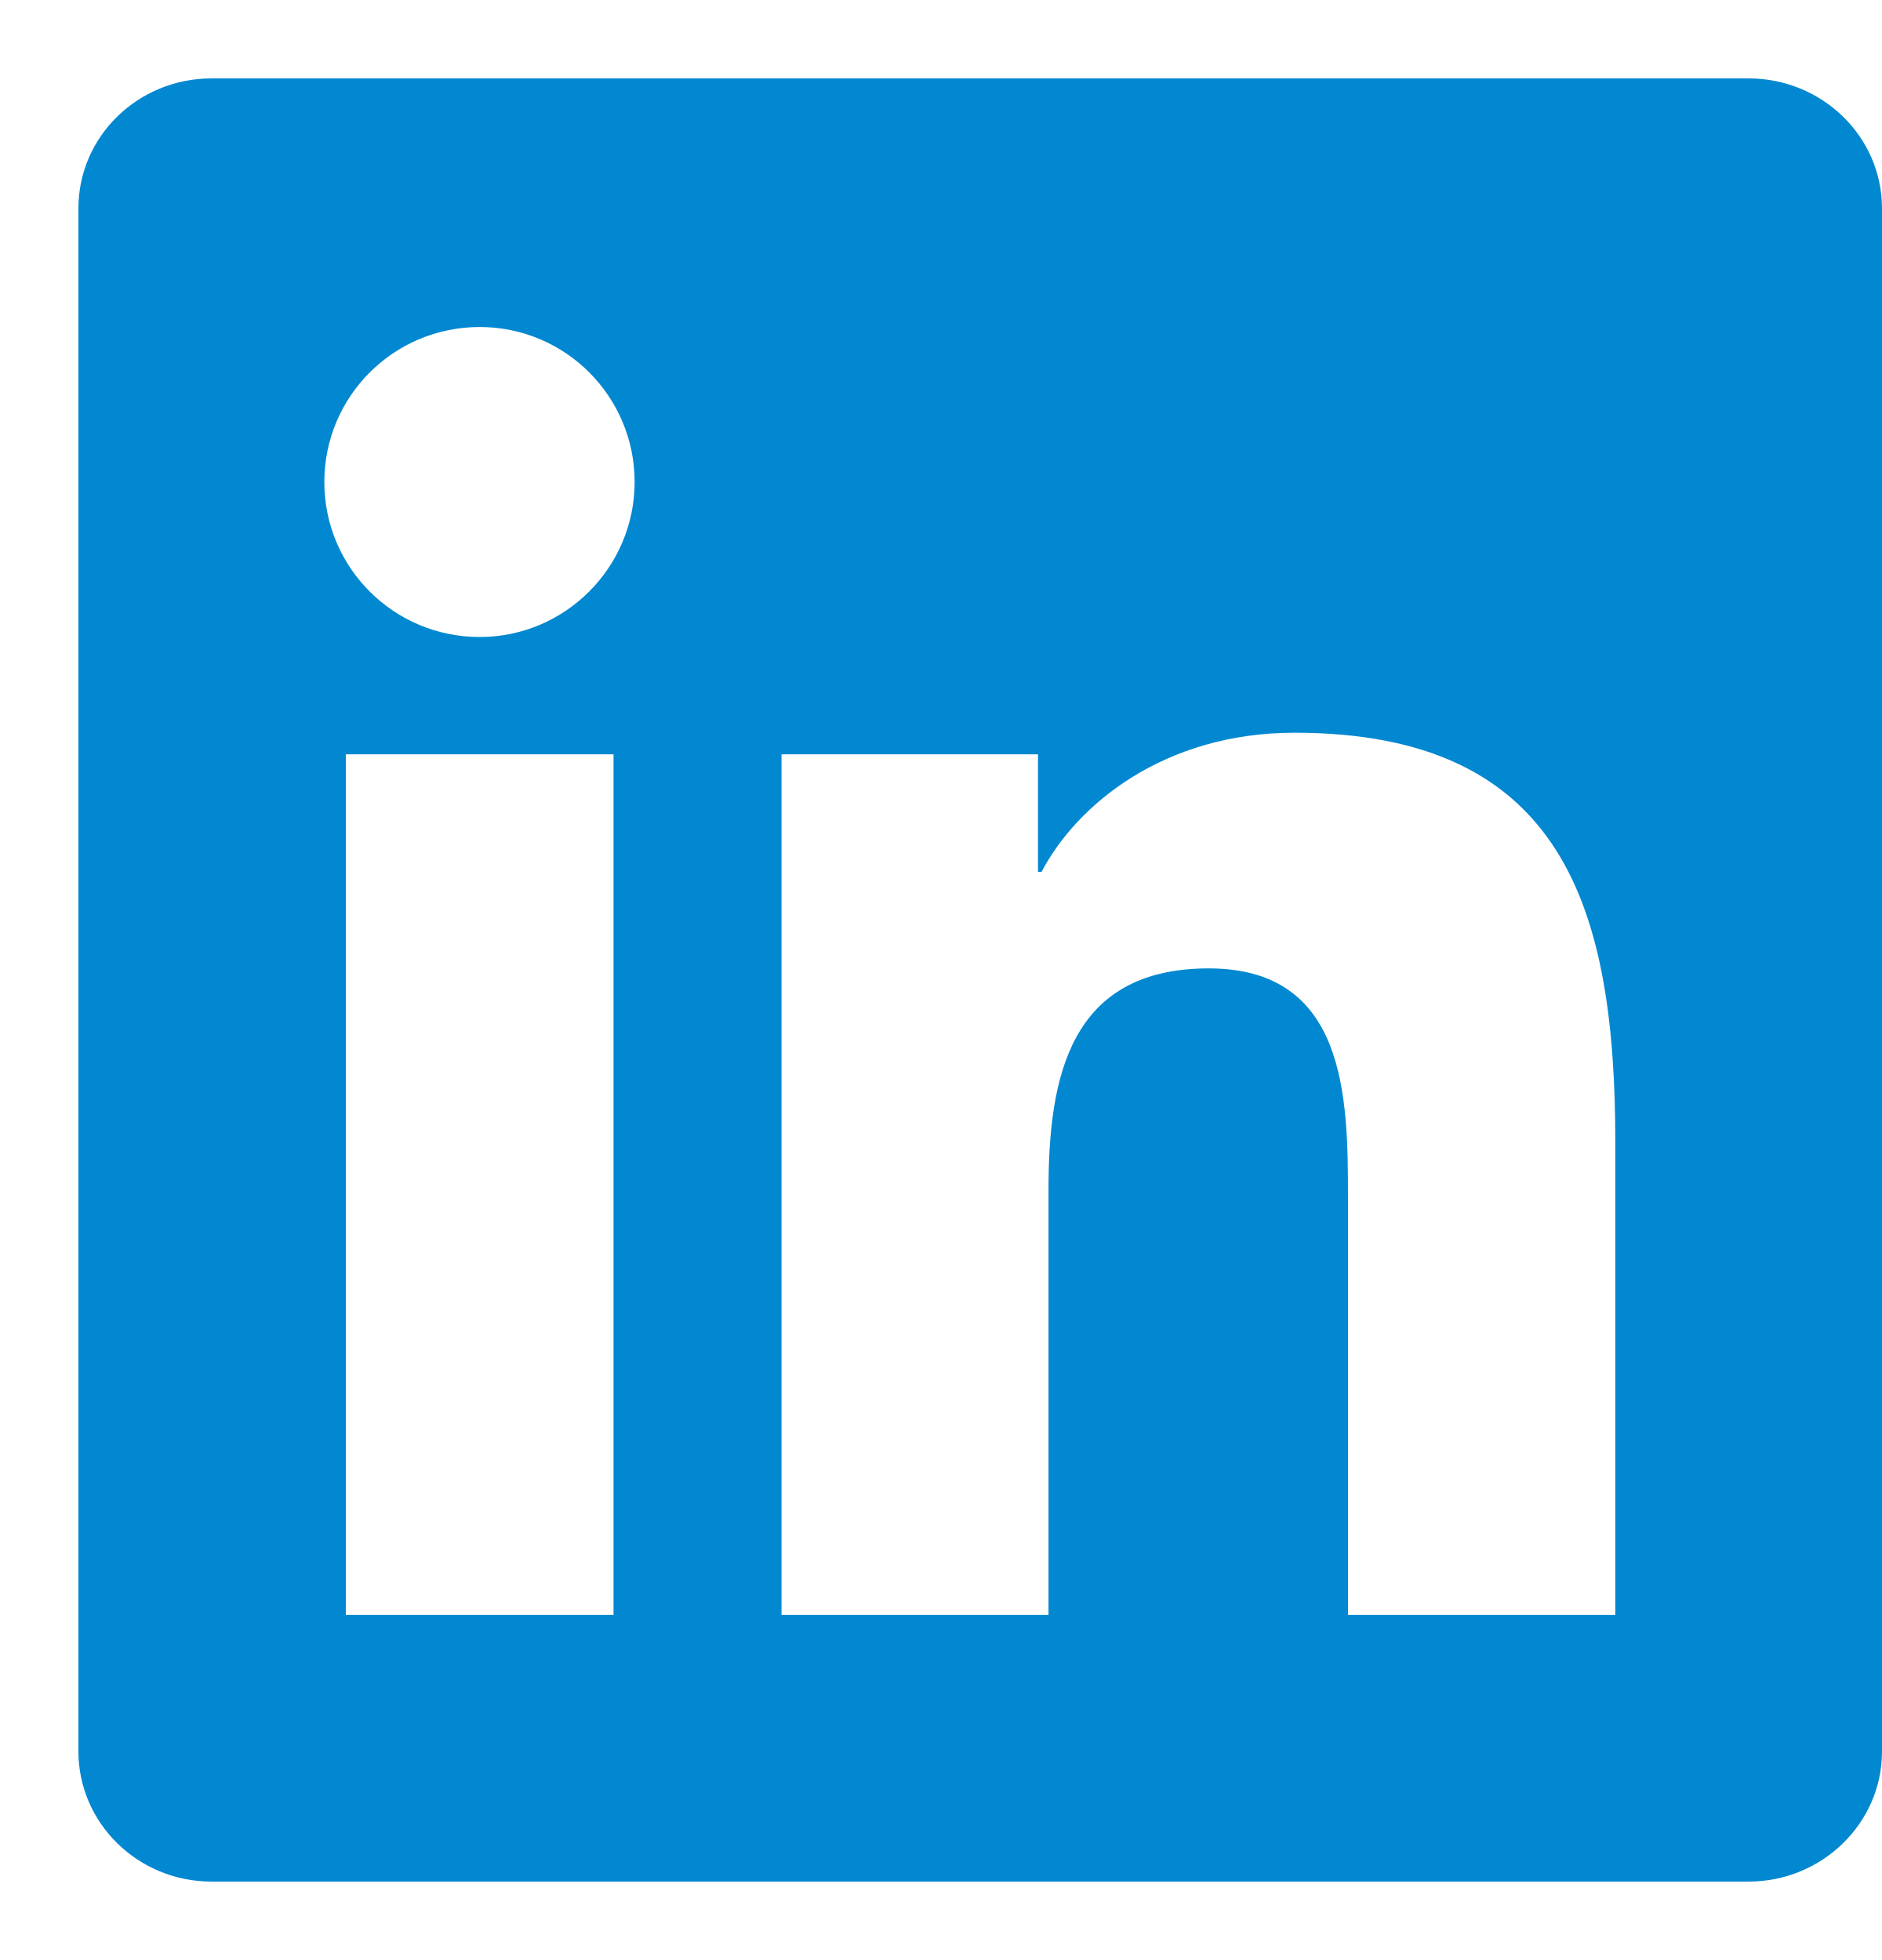
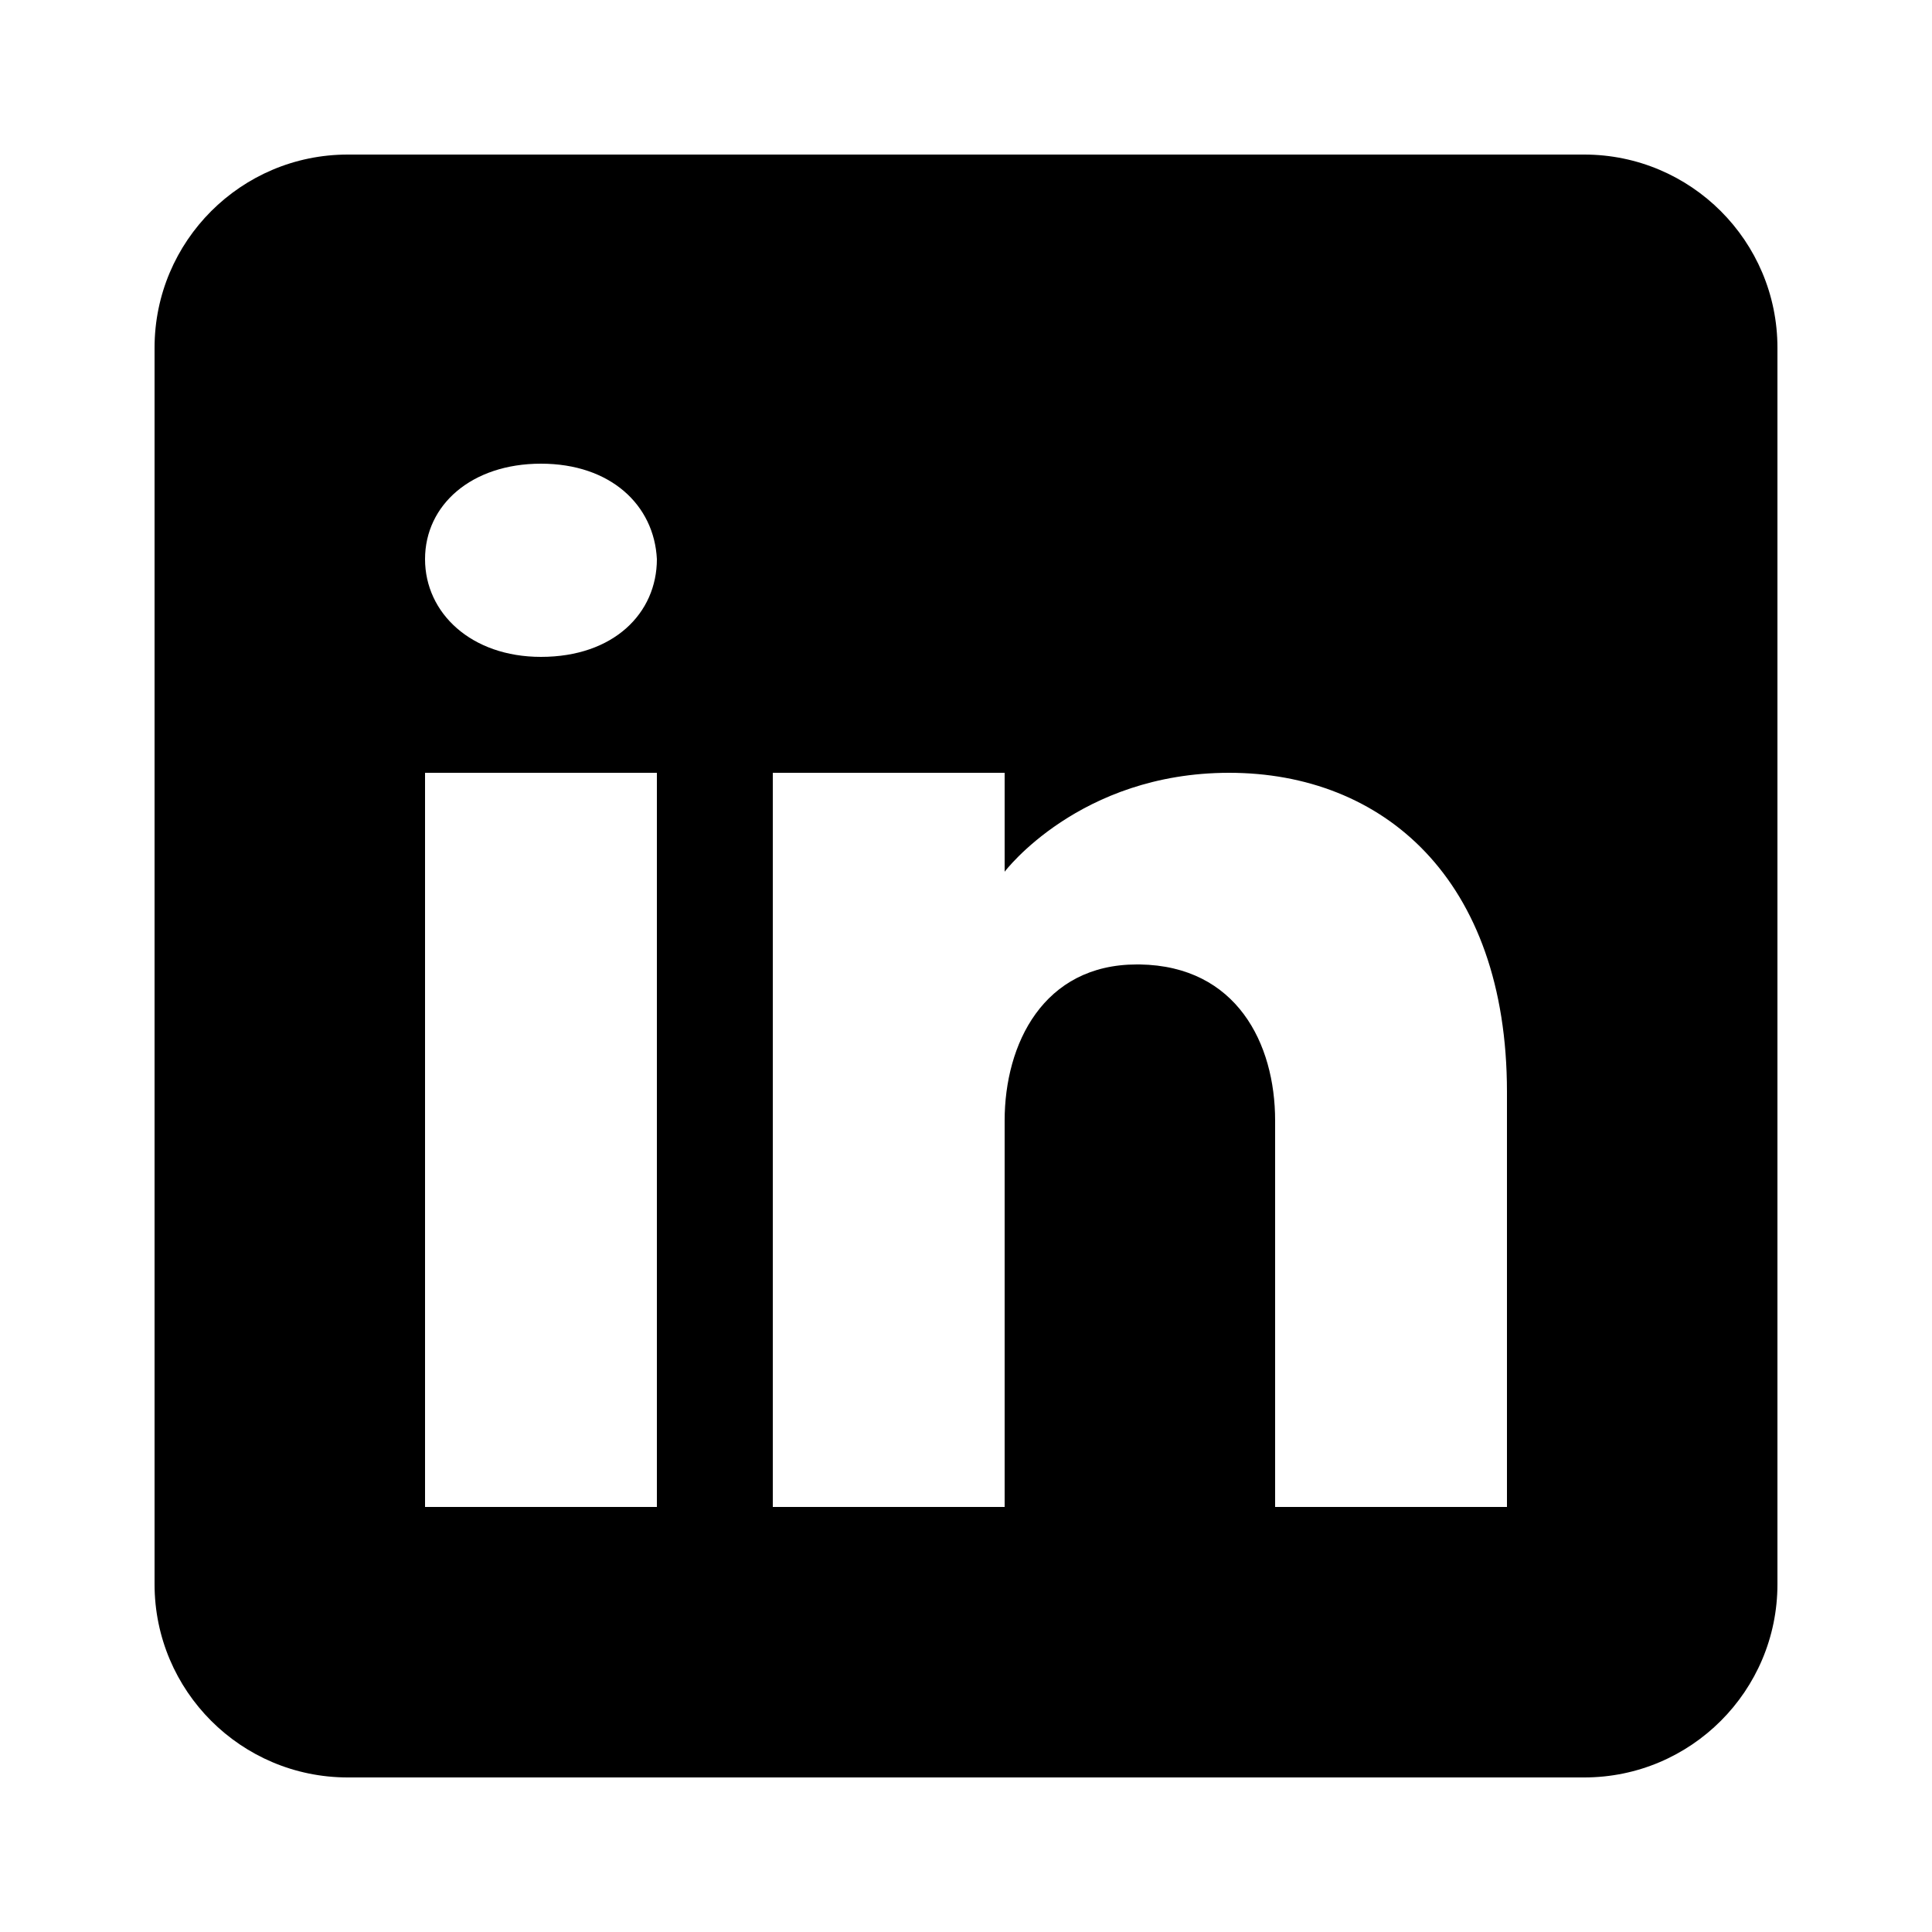
- <svg xmlns="http://www.w3.org/2000/svg" width="24" height="25" viewBox="0 0 24 25" fill="none">
-   <path d="M22.297 1H2.698C1.759 1 1 1.741 1 2.658V22.338C1 23.254 1.759 24 2.698 24H22.297C23.236 24 24 23.254 24 22.342V2.658C24 1.741 23.236 1 22.297 1ZM7.824 20.599H4.41V9.621H7.824V20.599ZM6.117 8.125C5.021 8.125 4.136 7.24 4.136 6.148C4.136 5.056 5.021 4.171 6.117 4.171C7.208 4.171 8.093 5.056 8.093 6.148C8.093 7.235 7.208 8.125 6.117 8.125ZM20.599 20.599H17.19V15.263C17.19 13.991 17.167 12.352 15.415 12.352C13.641 12.352 13.371 13.74 13.371 15.173V20.599H9.966V9.621H13.237V11.121H13.282C13.735 10.258 14.849 9.346 16.507 9.346C19.962 9.346 20.599 11.62 20.599 14.575V20.599Z" fill="#0288D1" />
+ <svg xmlns="http://www.w3.org/2000/svg" viewBox="0 0 50 50" width="60px" height="60px">
+   <path d="M41,4H9C6.24,4,4,6.24,4,9v32c0,2.76,2.24,5,5,5h32c2.76,0,5-2.24,5-5V9C46,6.24,43.76,4,41,4z M17,20v19h-6V20H17z M11,14.47c0-1.4,1.2-2.47,3-2.47s2.93,1.07,3,2.47c0,1.4-1.12,2.53-3,2.53C12.2,17,11,15.87,11,14.47z M39,39h-6c0,0,0-9.26,0-10 c0-2-1-4-3.5-4.04h-0.08C27,24.96,26,27.02,26,29c0,0.91,0,10,0,10h-6V20h6v2.56c0,0,1.93-2.56,5.81-2.56 c3.97,0,7.19,2.73,7.19,8.26V39z" />
</svg>
